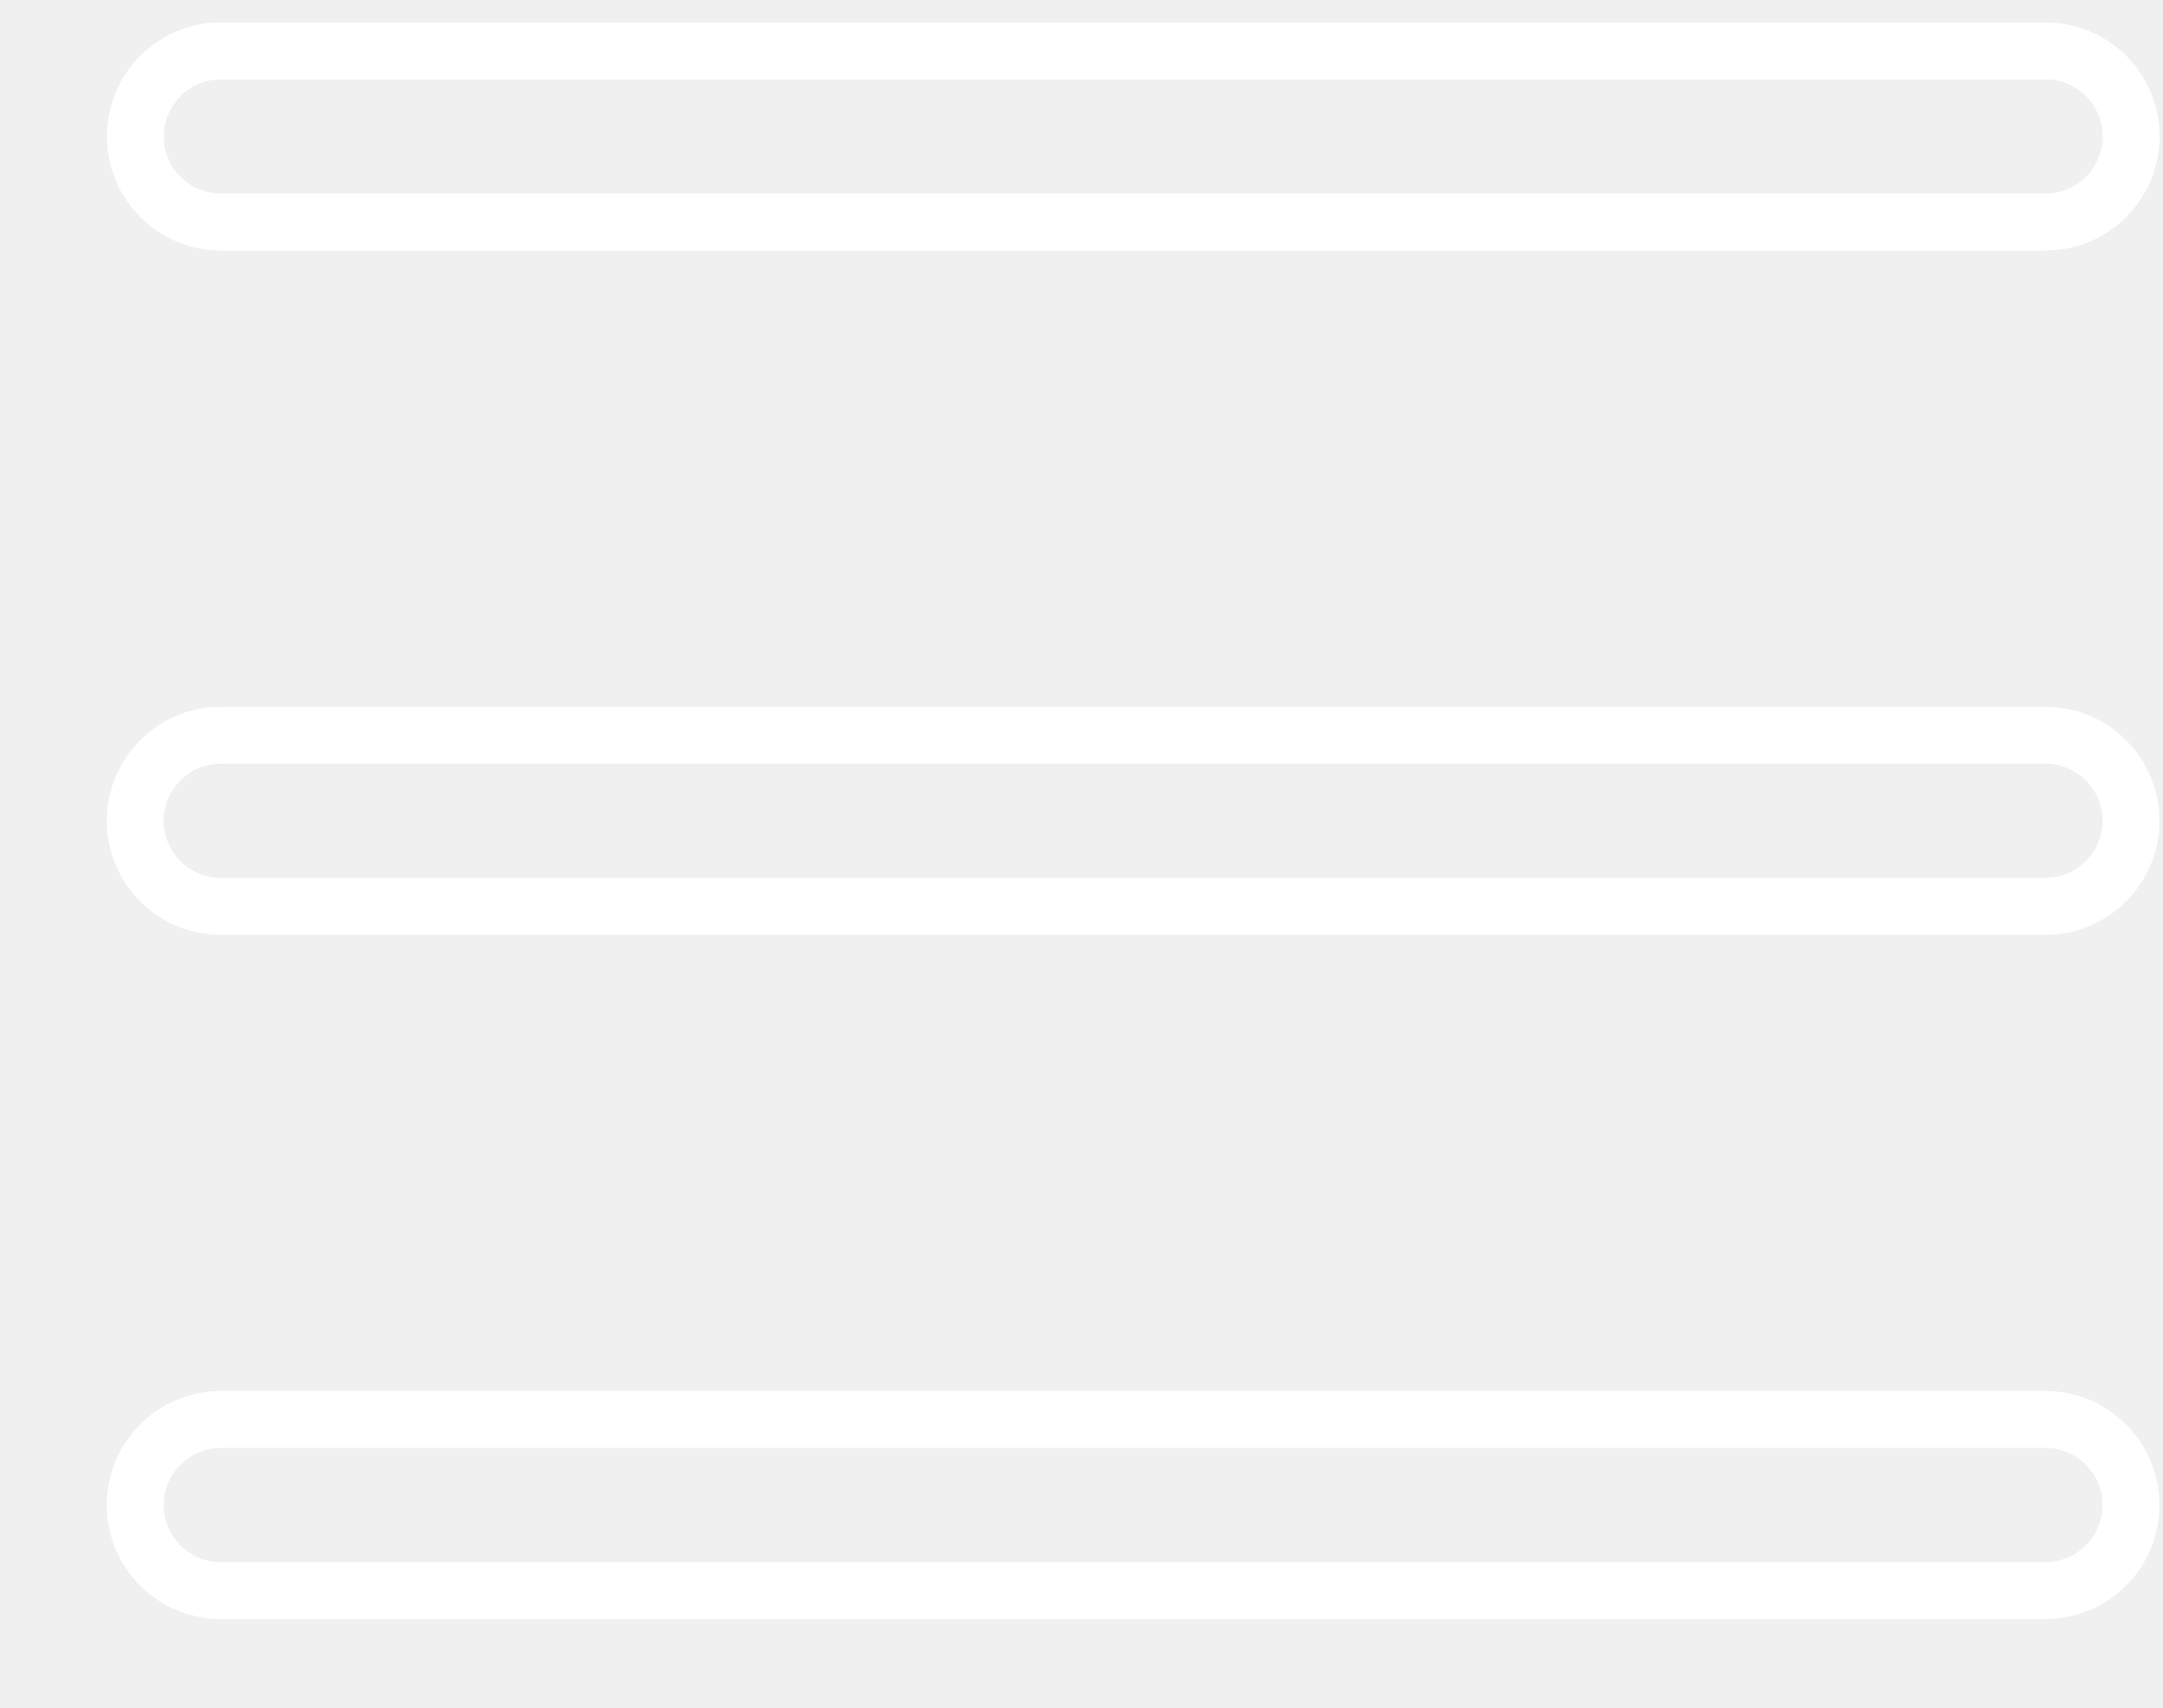
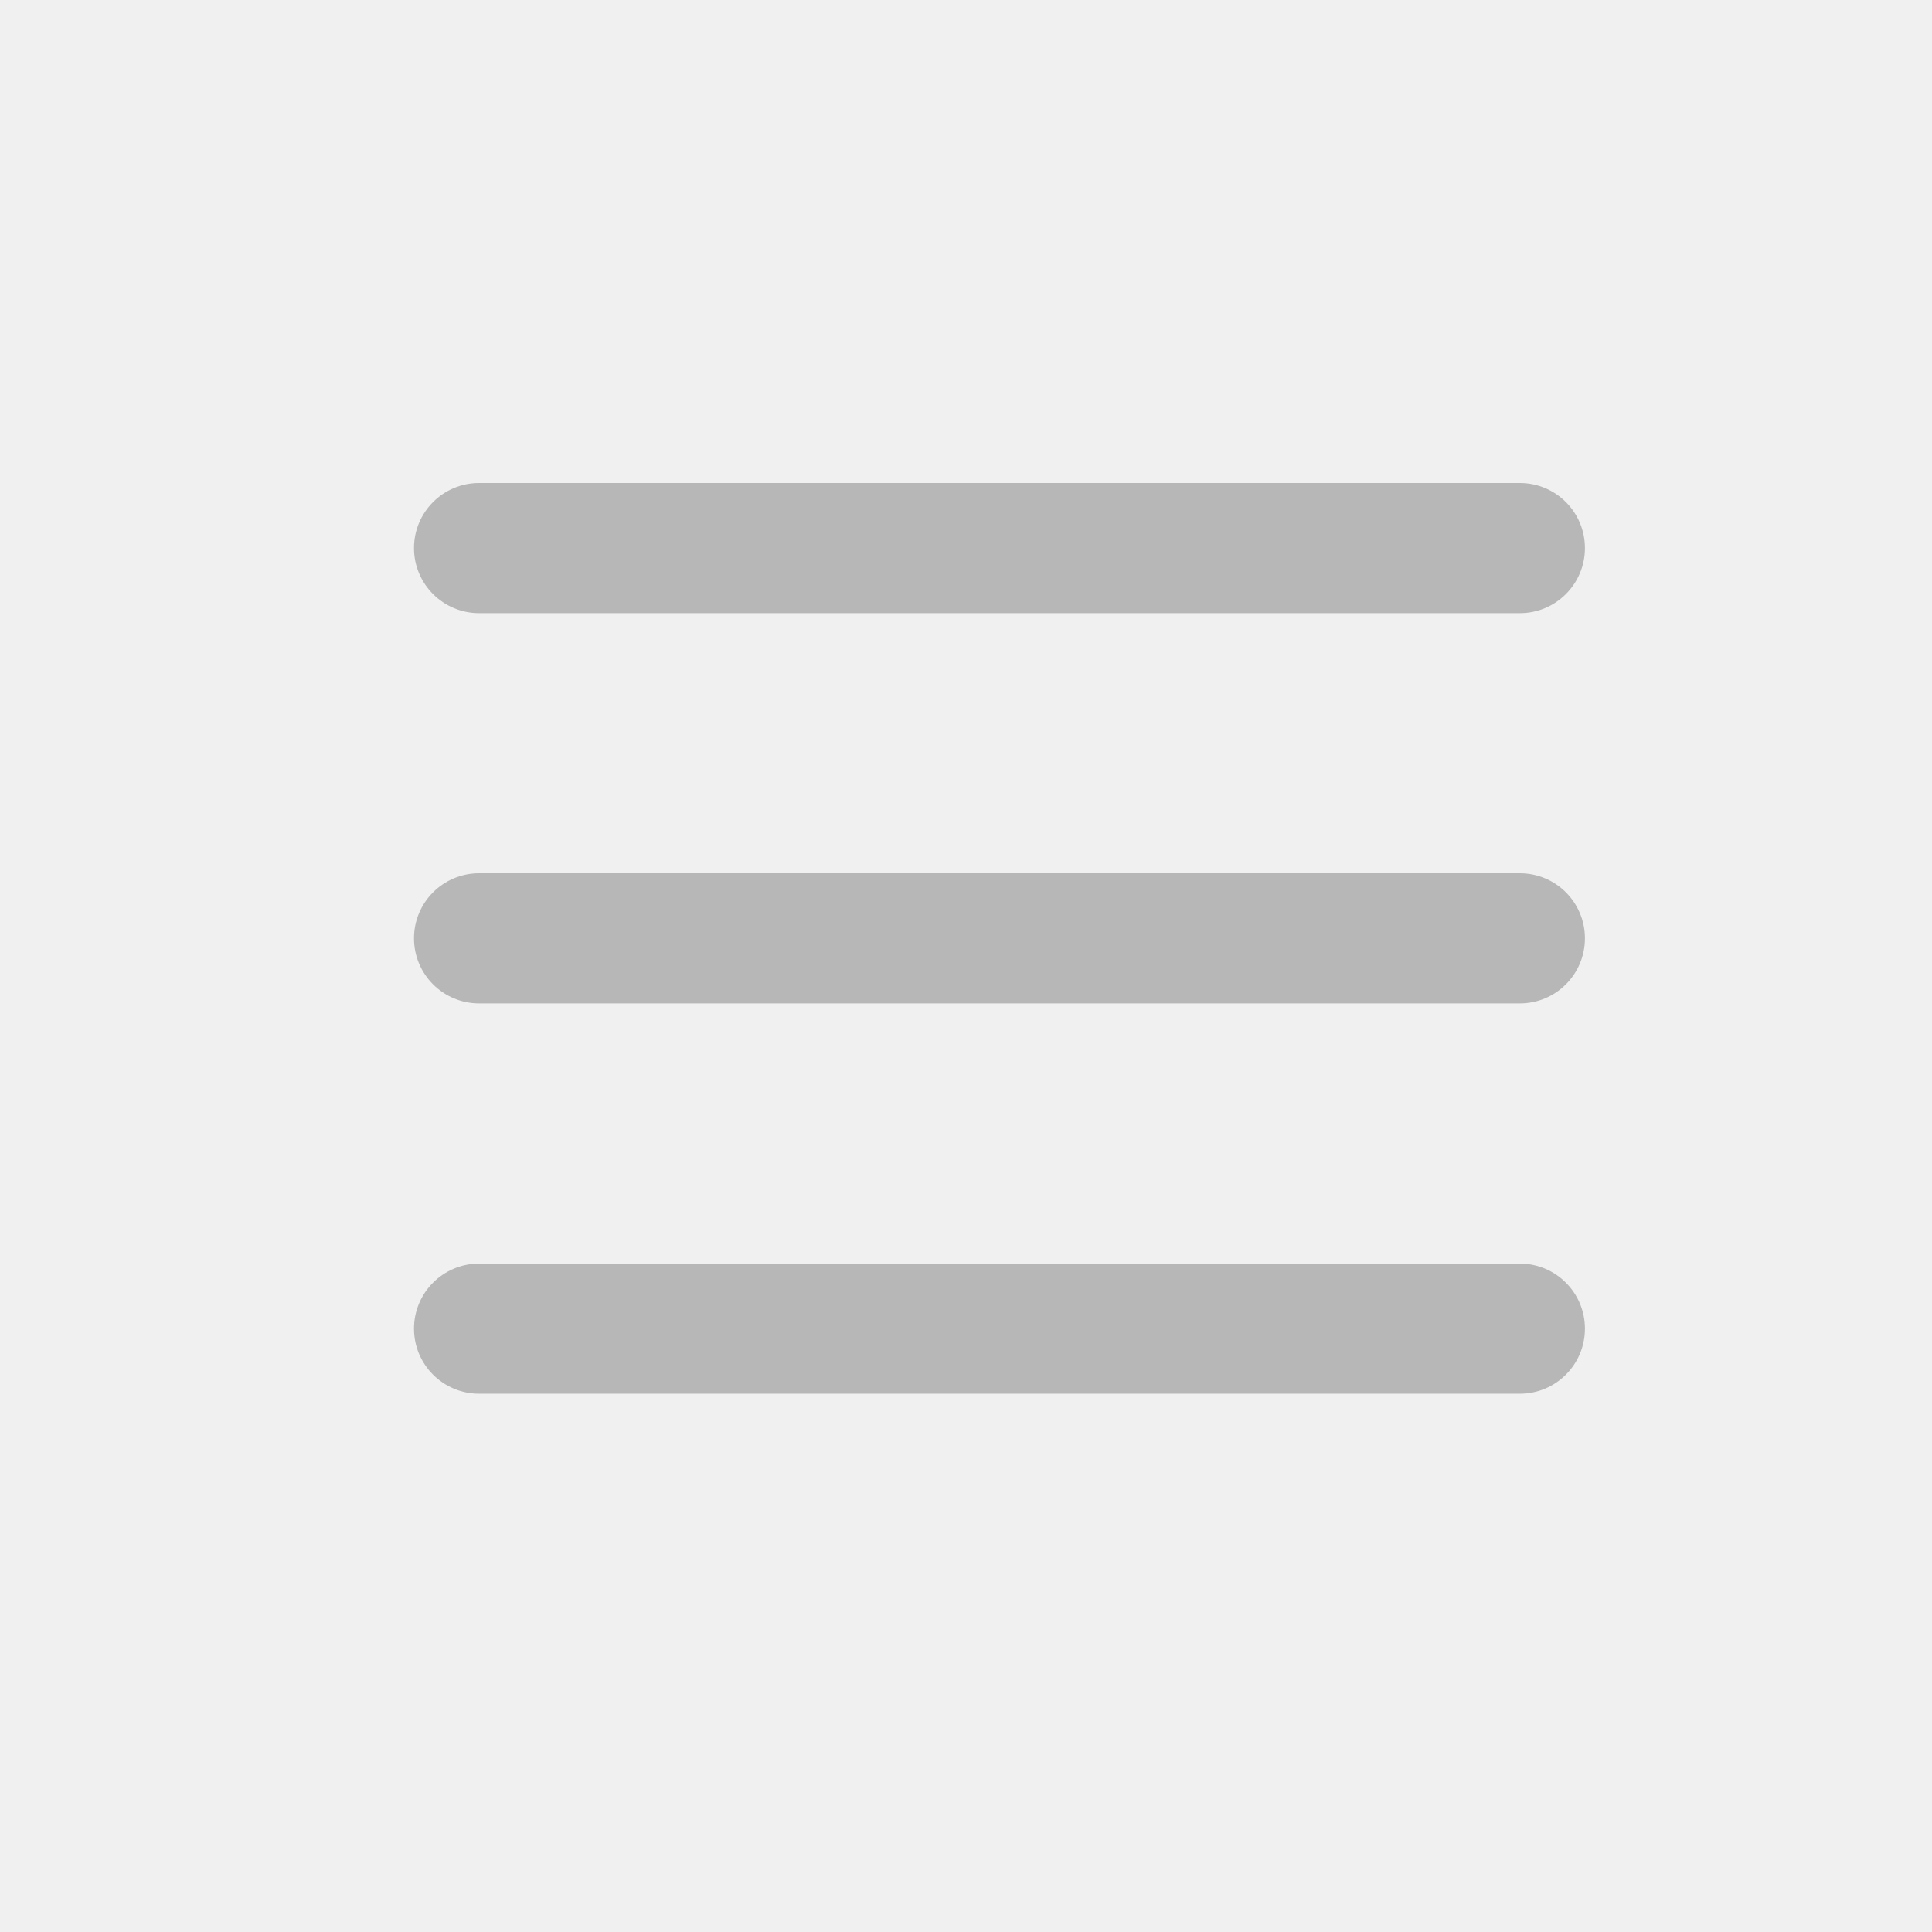
- <svg xmlns="http://www.w3.org/2000/svg" width="19" height="15" viewBox="0 0 19 15" fill="none">
-   <rect x="1.189" y="0.447" width="17.531" height="1.503" rx="0.752" stroke="white" stroke-width="0.5" />
-   <rect x="1.188" y="6.458" width="17.531" height="1.503" rx="0.752" stroke="white" stroke-width="0.5" />
-   <rect x="1.188" y="12.468" width="17.531" height="1.503" rx="0.752" stroke="white" stroke-width="0.5" />
+ <svg xmlns="http://www.w3.org/2000/svg" width="28" height="28" viewBox="0 0 28 28" fill="none">
+   <rect x="6" y="7" width="16.97" height="1.886" rx="0.943" fill="#B7B7B7" />
+   <rect x="6" y="12.656" width="16.97" height="1.886" rx="0.943" fill="#B7B7B7" />
+   <rect x="6" y="18.313" width="16.97" height="1.886" rx="0.943" fill="#B7B7B7" />
</svg>
